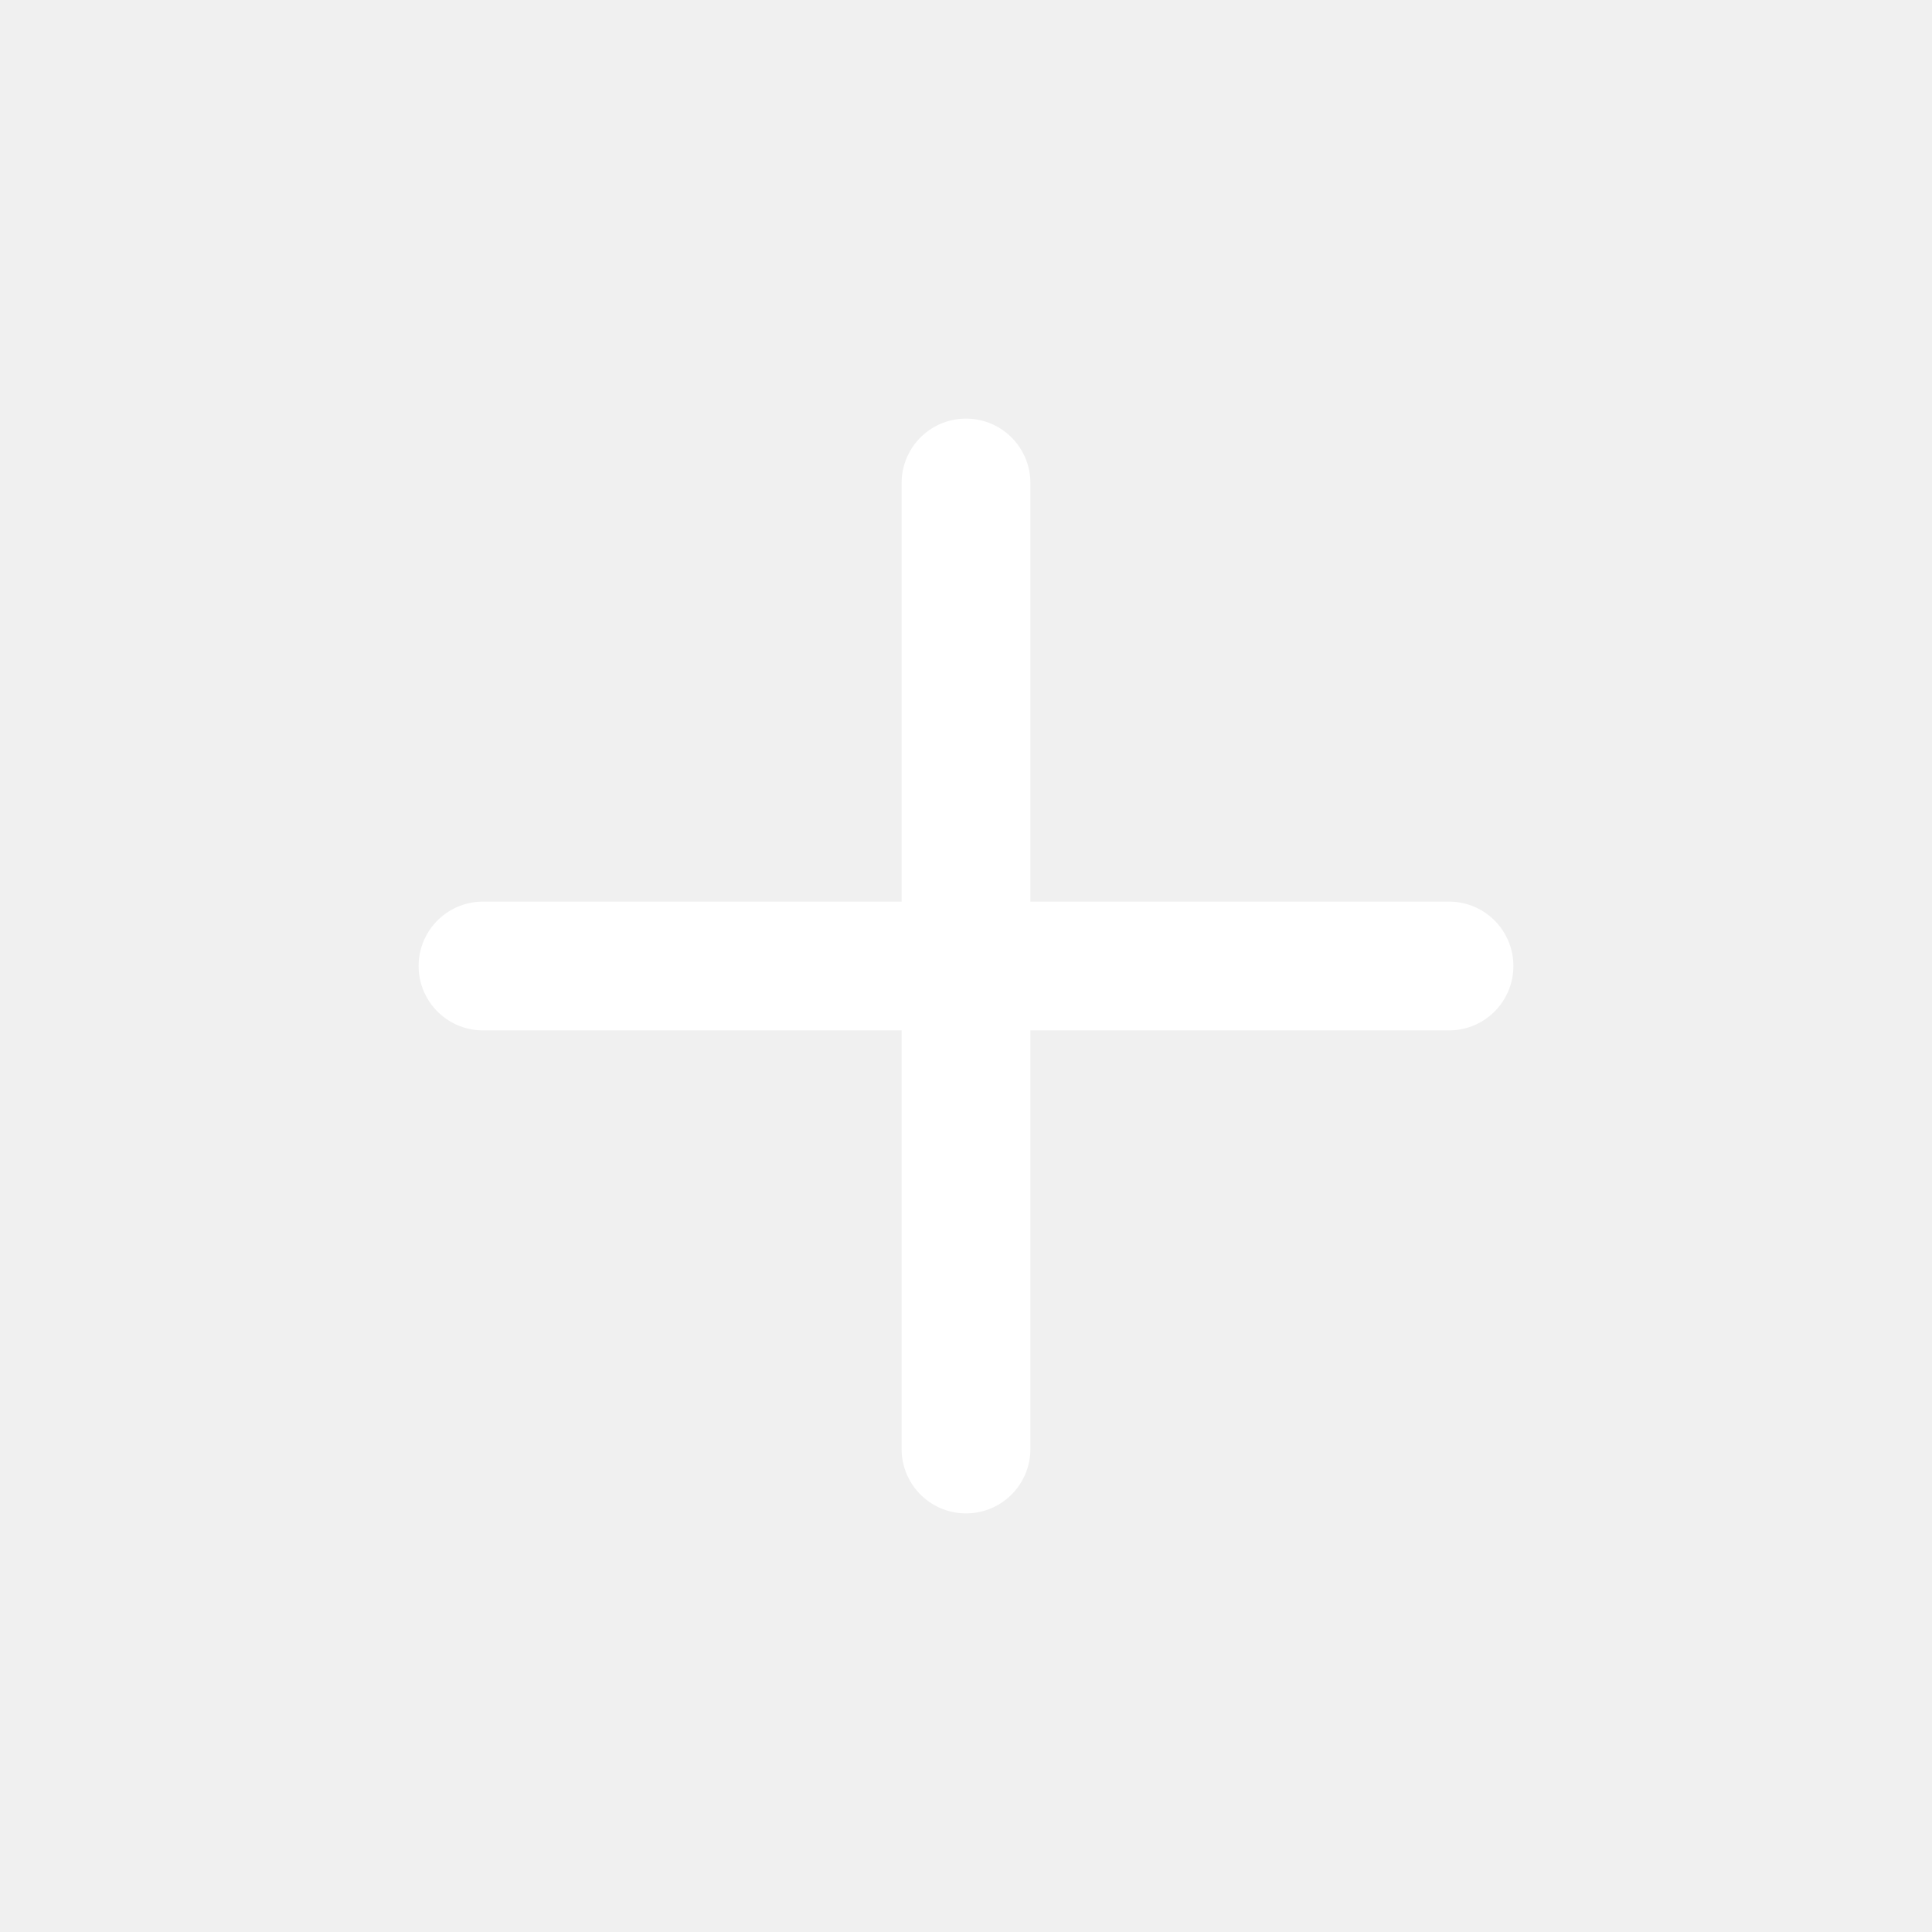
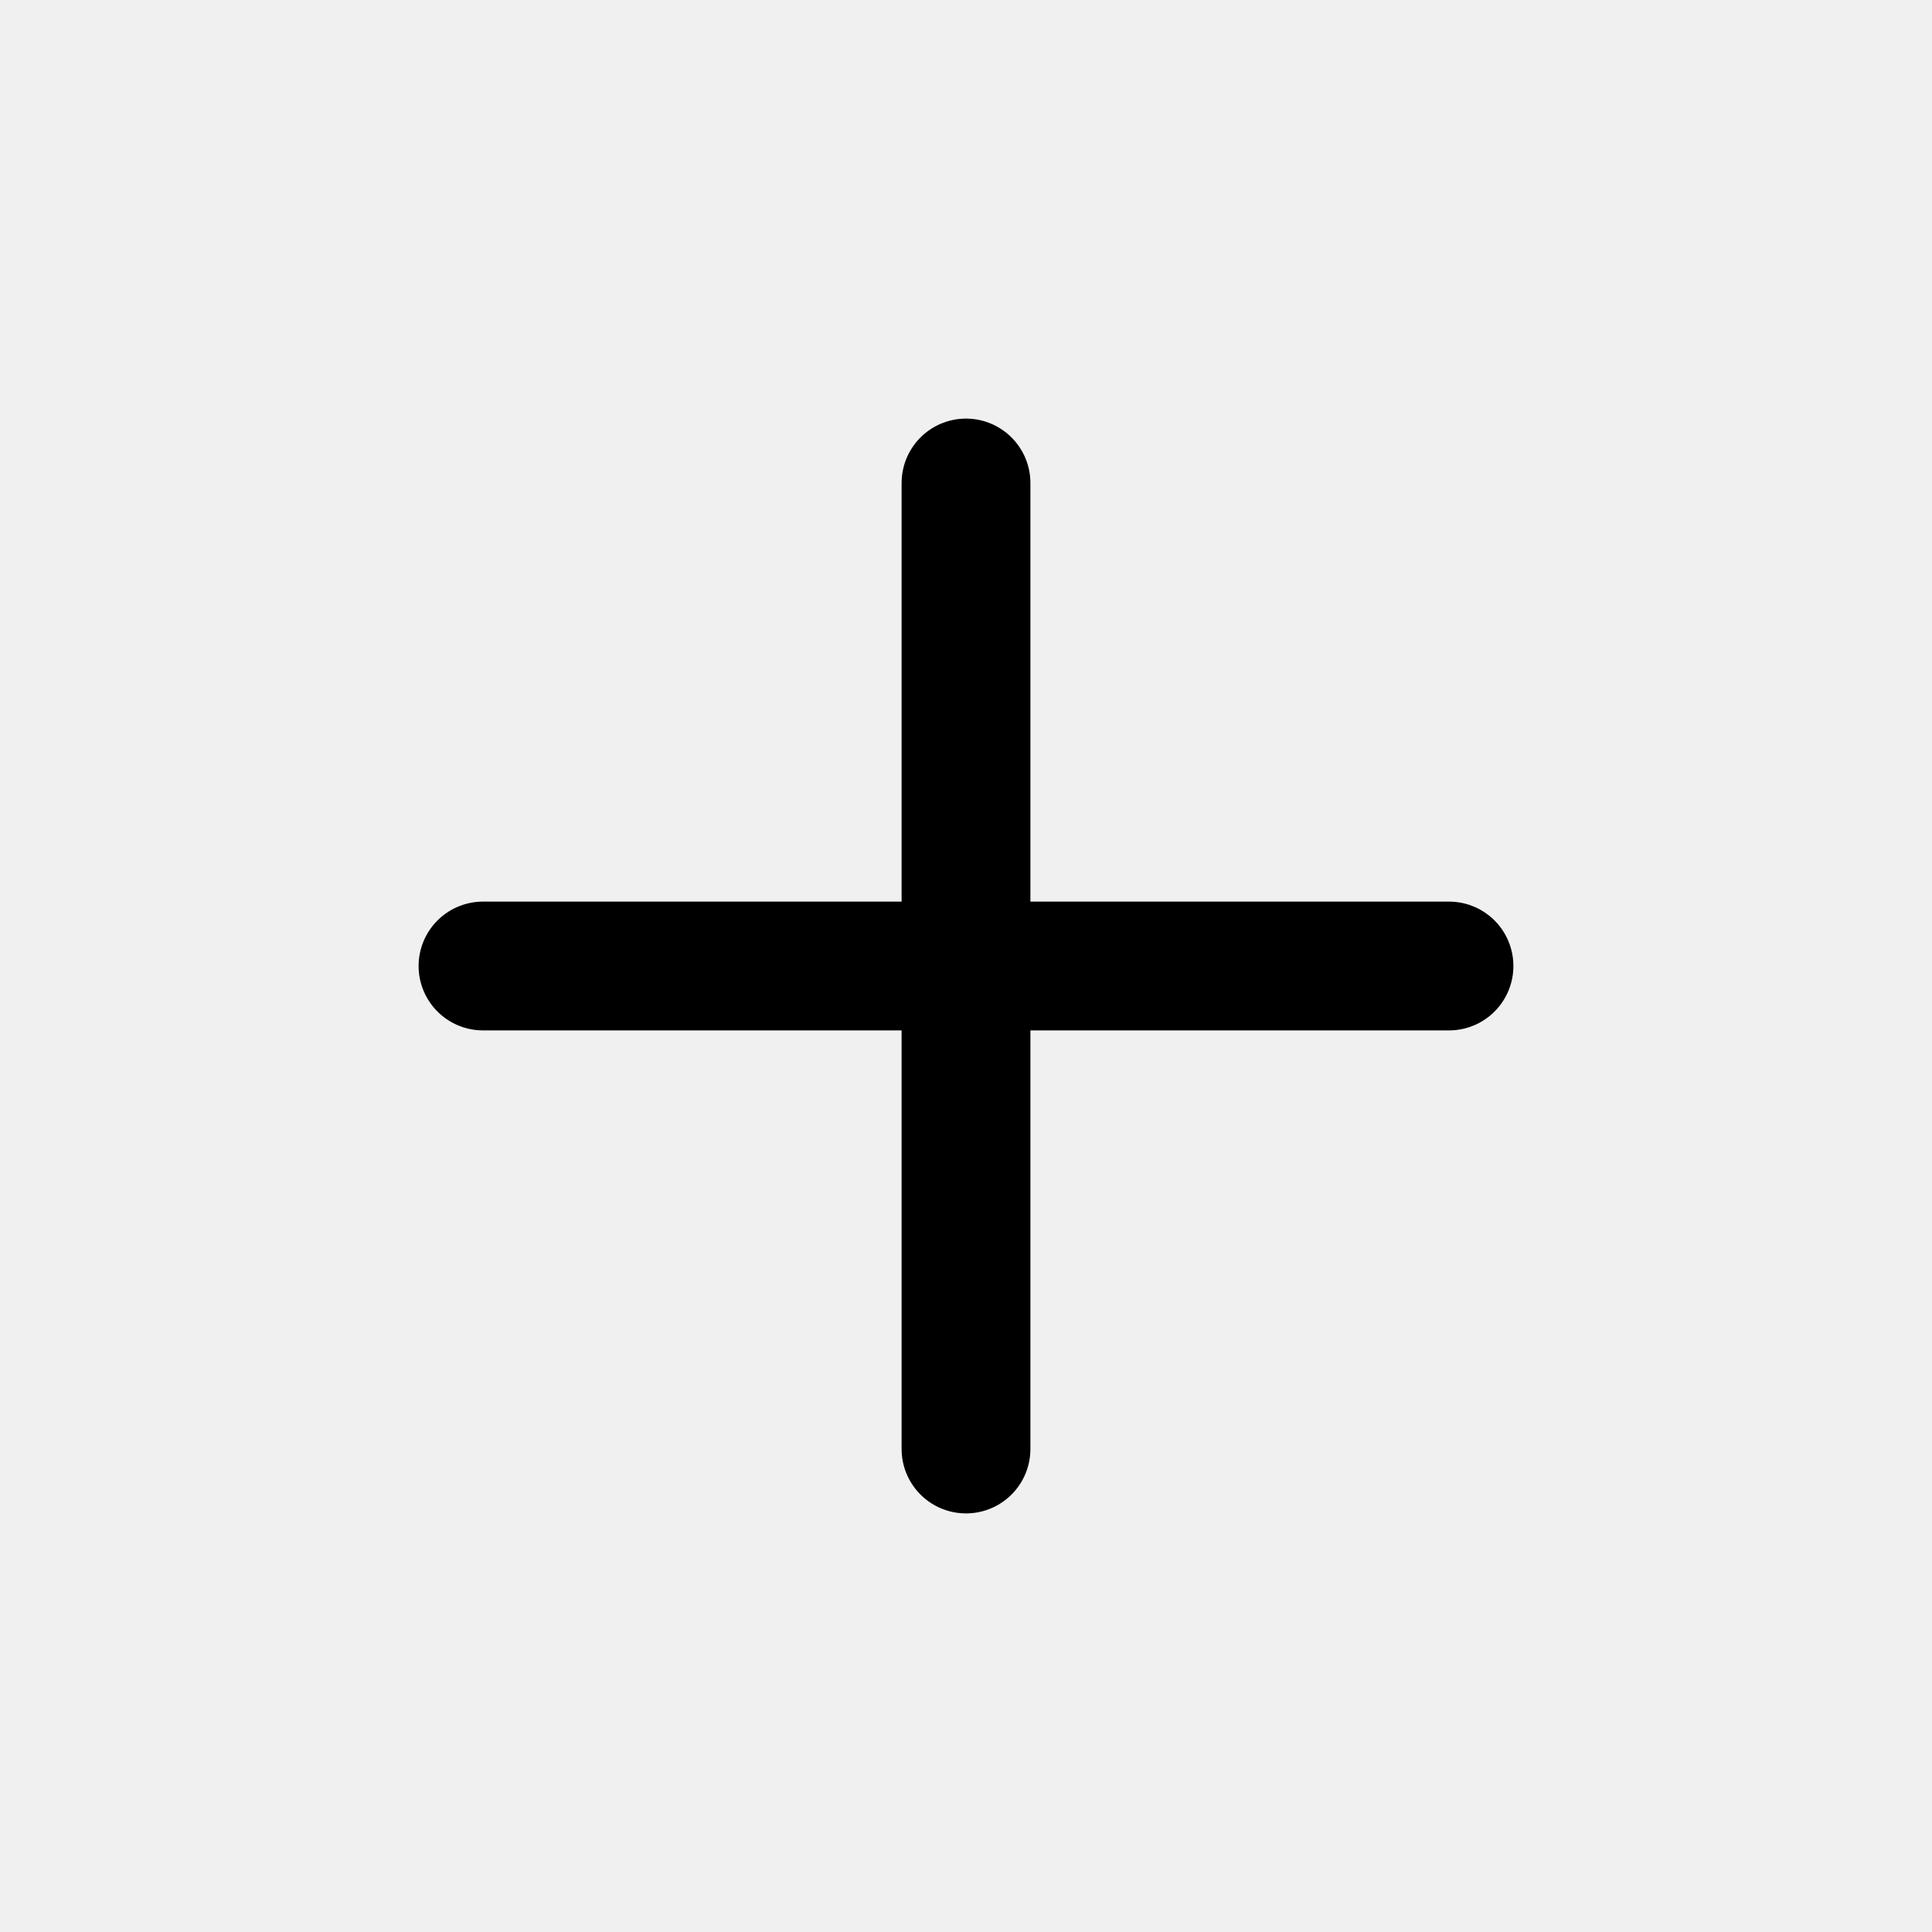
- <svg xmlns="http://www.w3.org/2000/svg" width="45px" height="45px" stroke-width="1.6" viewBox="0 0 24 24" fill="none" color="#ffffff">
-   <path d="M6 12H12M18 12H12M12 12V6M12 12V18" stroke="#ffffff" stroke-width="1.6" stroke-linecap="round" stroke-linejoin="round" />
+ <svg xmlns="http://www.w3.org/2000/svg" width="45px" height="45px" stroke-width="1.6" viewBox="0 0 24 24" fill="none" color="#000000">
+   <path d="M6 12H12M18 12H12M12 12V6M12 12V18" stroke="#000000" stroke-width="1.6" stroke-linecap="round" stroke-linejoin="round" />
</svg>
